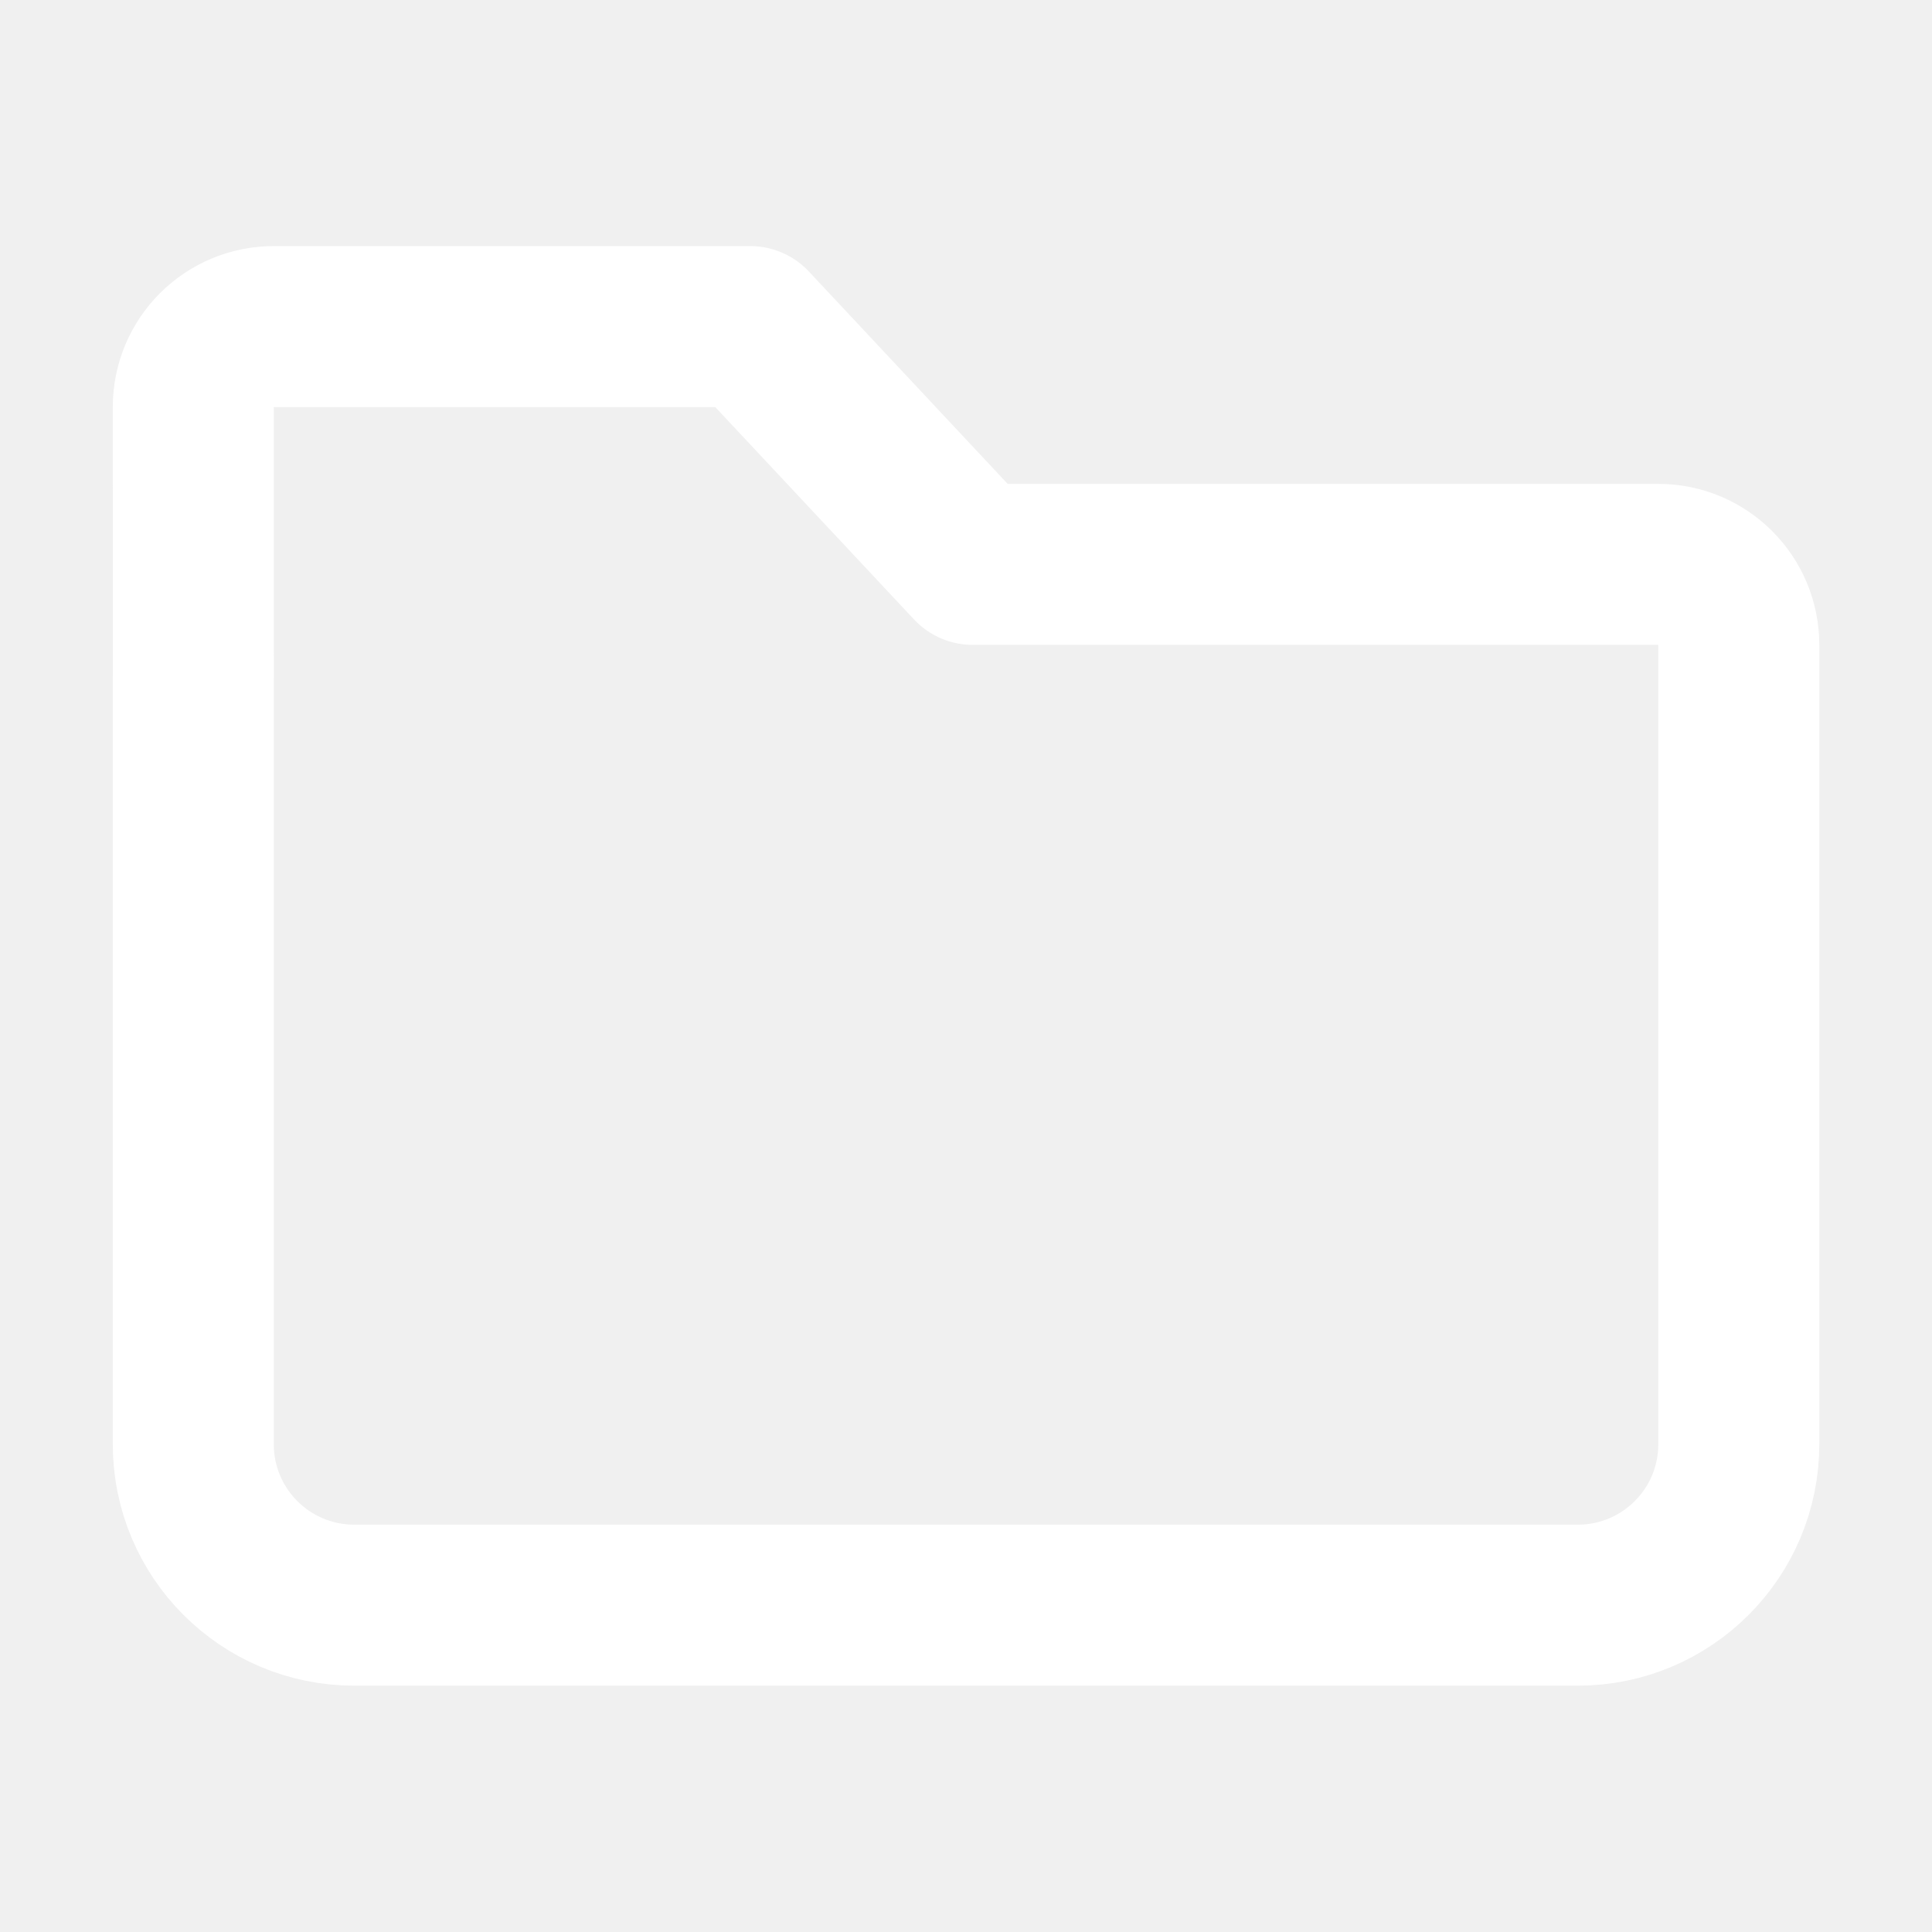
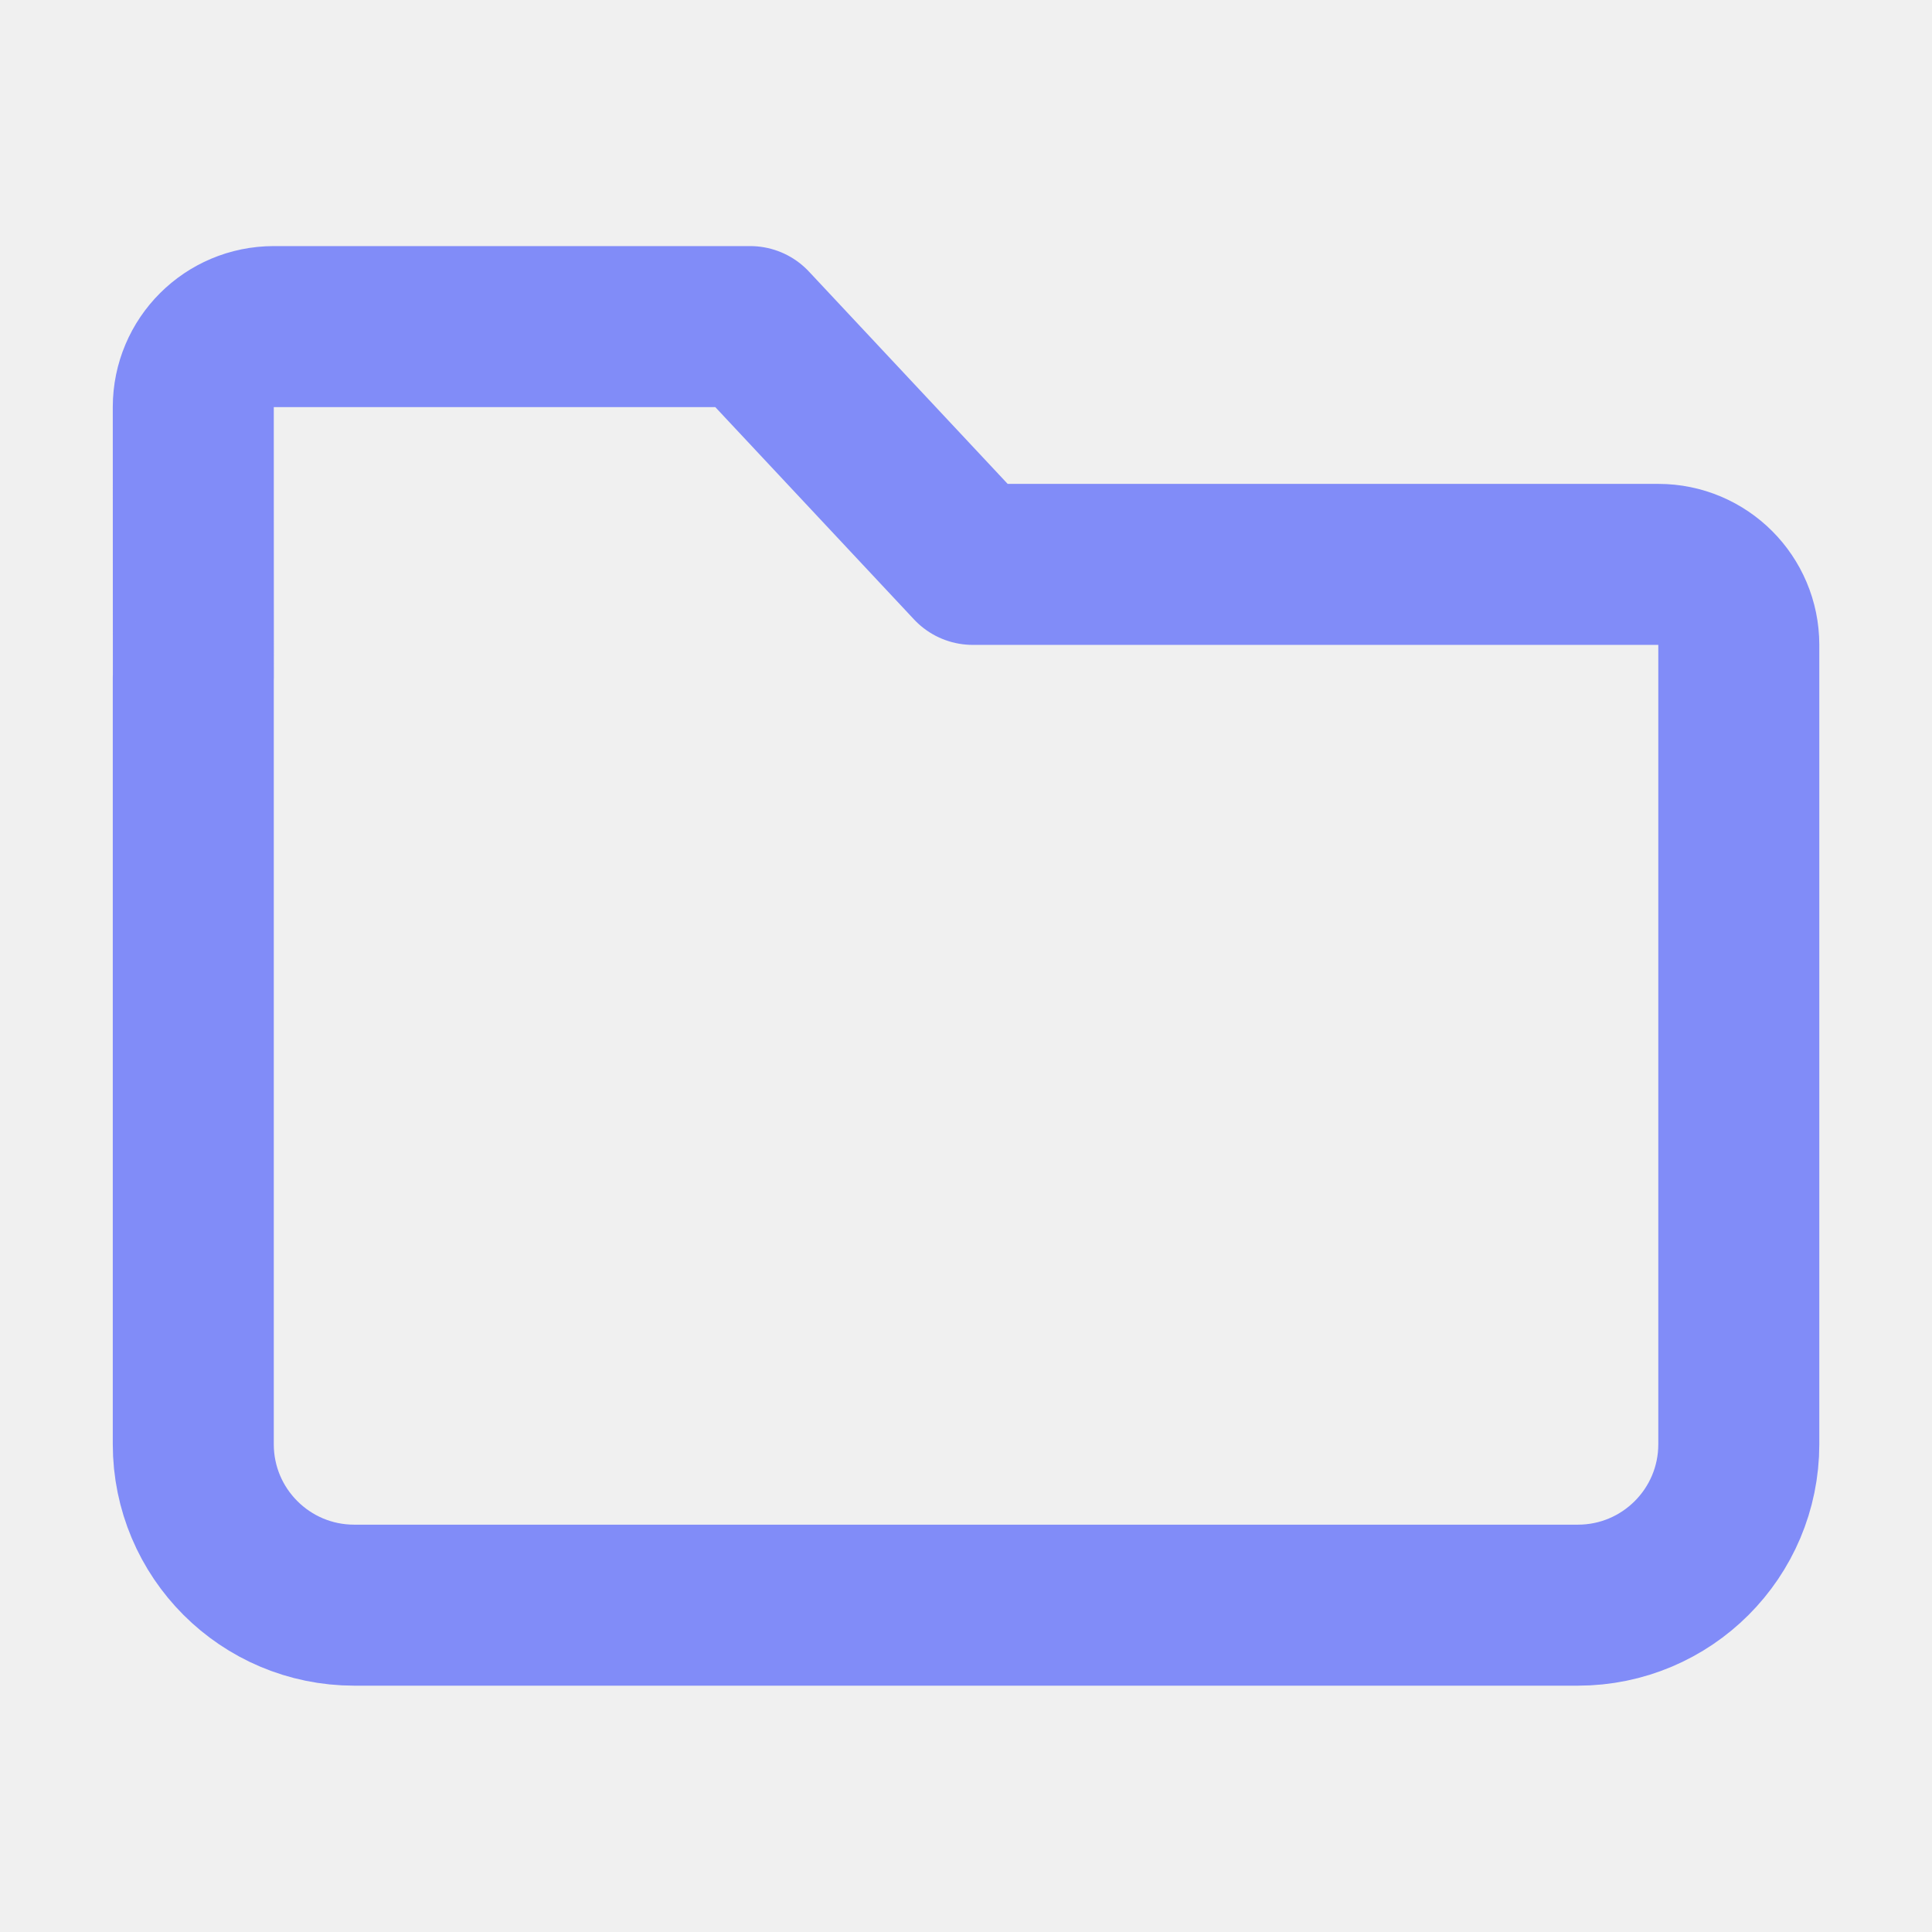
<svg xmlns="http://www.w3.org/2000/svg" fill="none" height="24" viewBox="0 0 24 24" width="24">
-   <path d="m2.401 8.416-0 9.524c-0 1.105.895 2 2 2l15.199 0c1.105 0 2-.895 2-2l0-9.929c0-.552-.448-1-1-1h-8.516l-2.765-2.954h-5.918c-.552 0-1.0.447-1.0 1.0 0.0.951.001 2.378.001 3.358z" stroke="#fff" stroke-linecap="round" stroke-linejoin="round" stroke-width="2" />
+   <path d="m2.401 8.416-0 9.524c-0 1.105.895 2 2 2l15.199 0c1.105 0 2-.895 2-2l0-9.929c0-.552-.448-1-1-1h-8.516l-2.765-2.954h-5.918c-.552 0-1.0.447-1.0 1.0 0.0.951.001 2.378.001 3.358z" stroke="#818cf8" stroke-linecap="round" stroke-linejoin="round" stroke-width="2" />
</svg>
